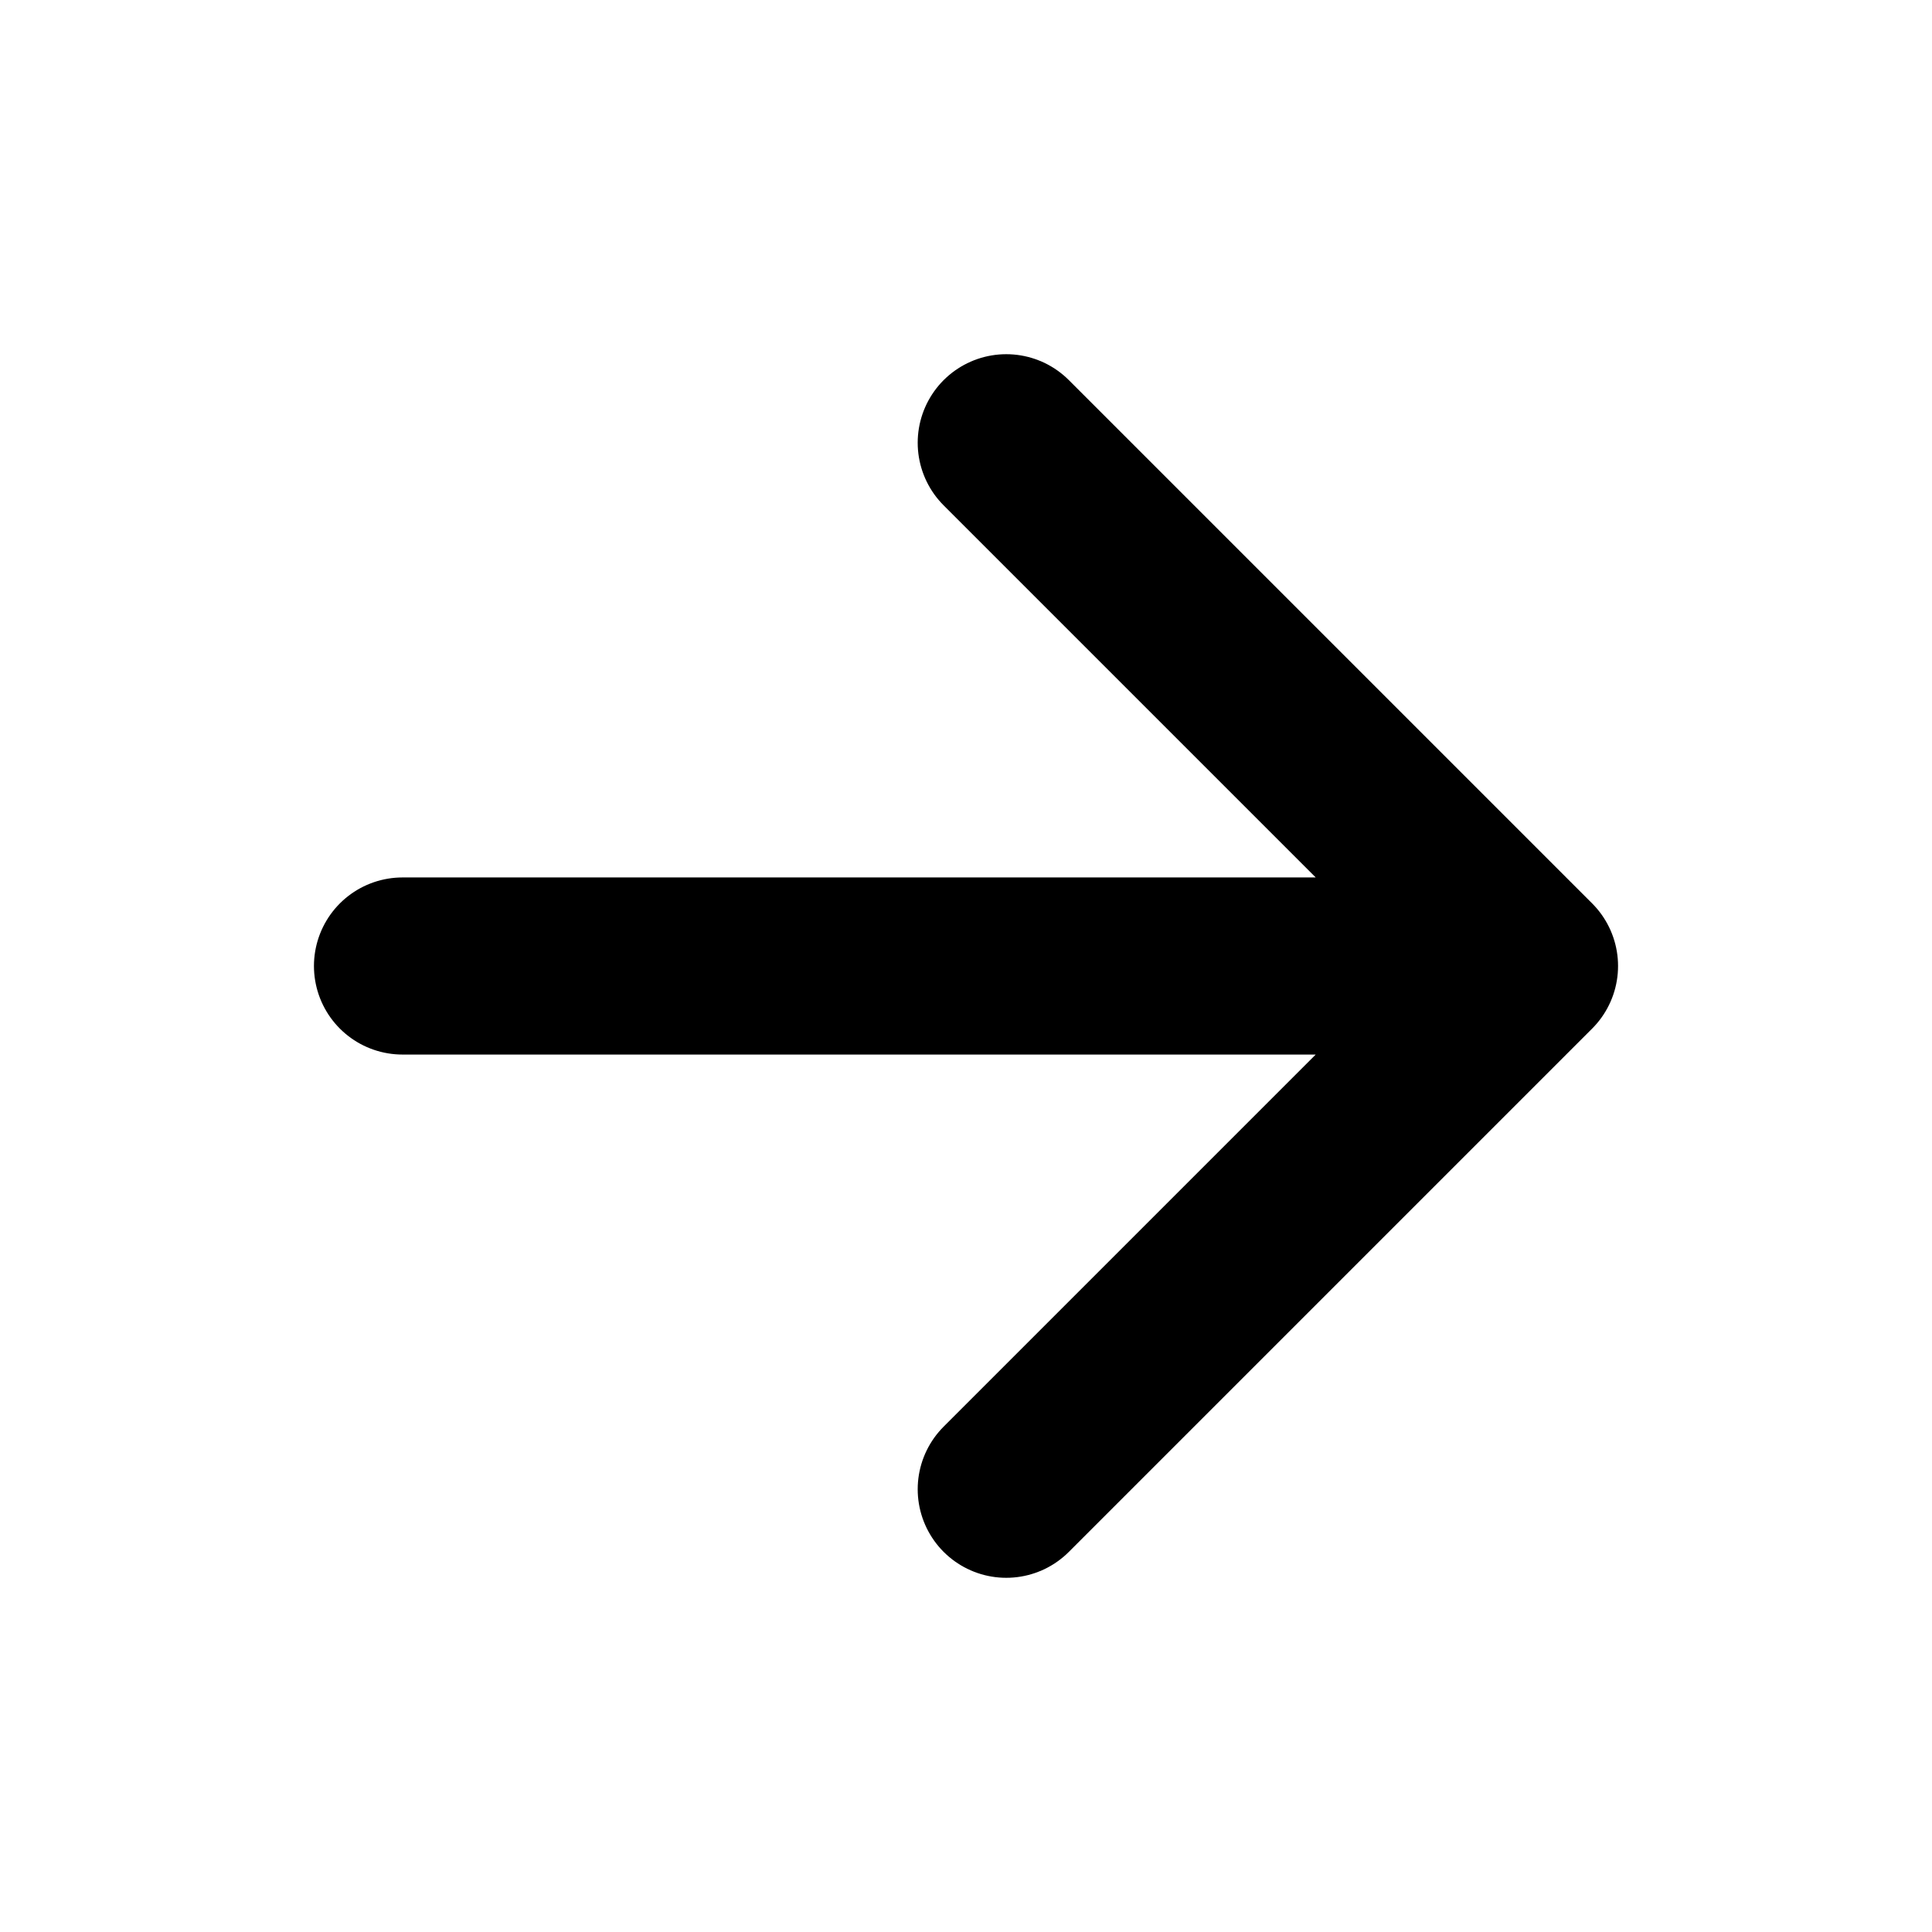
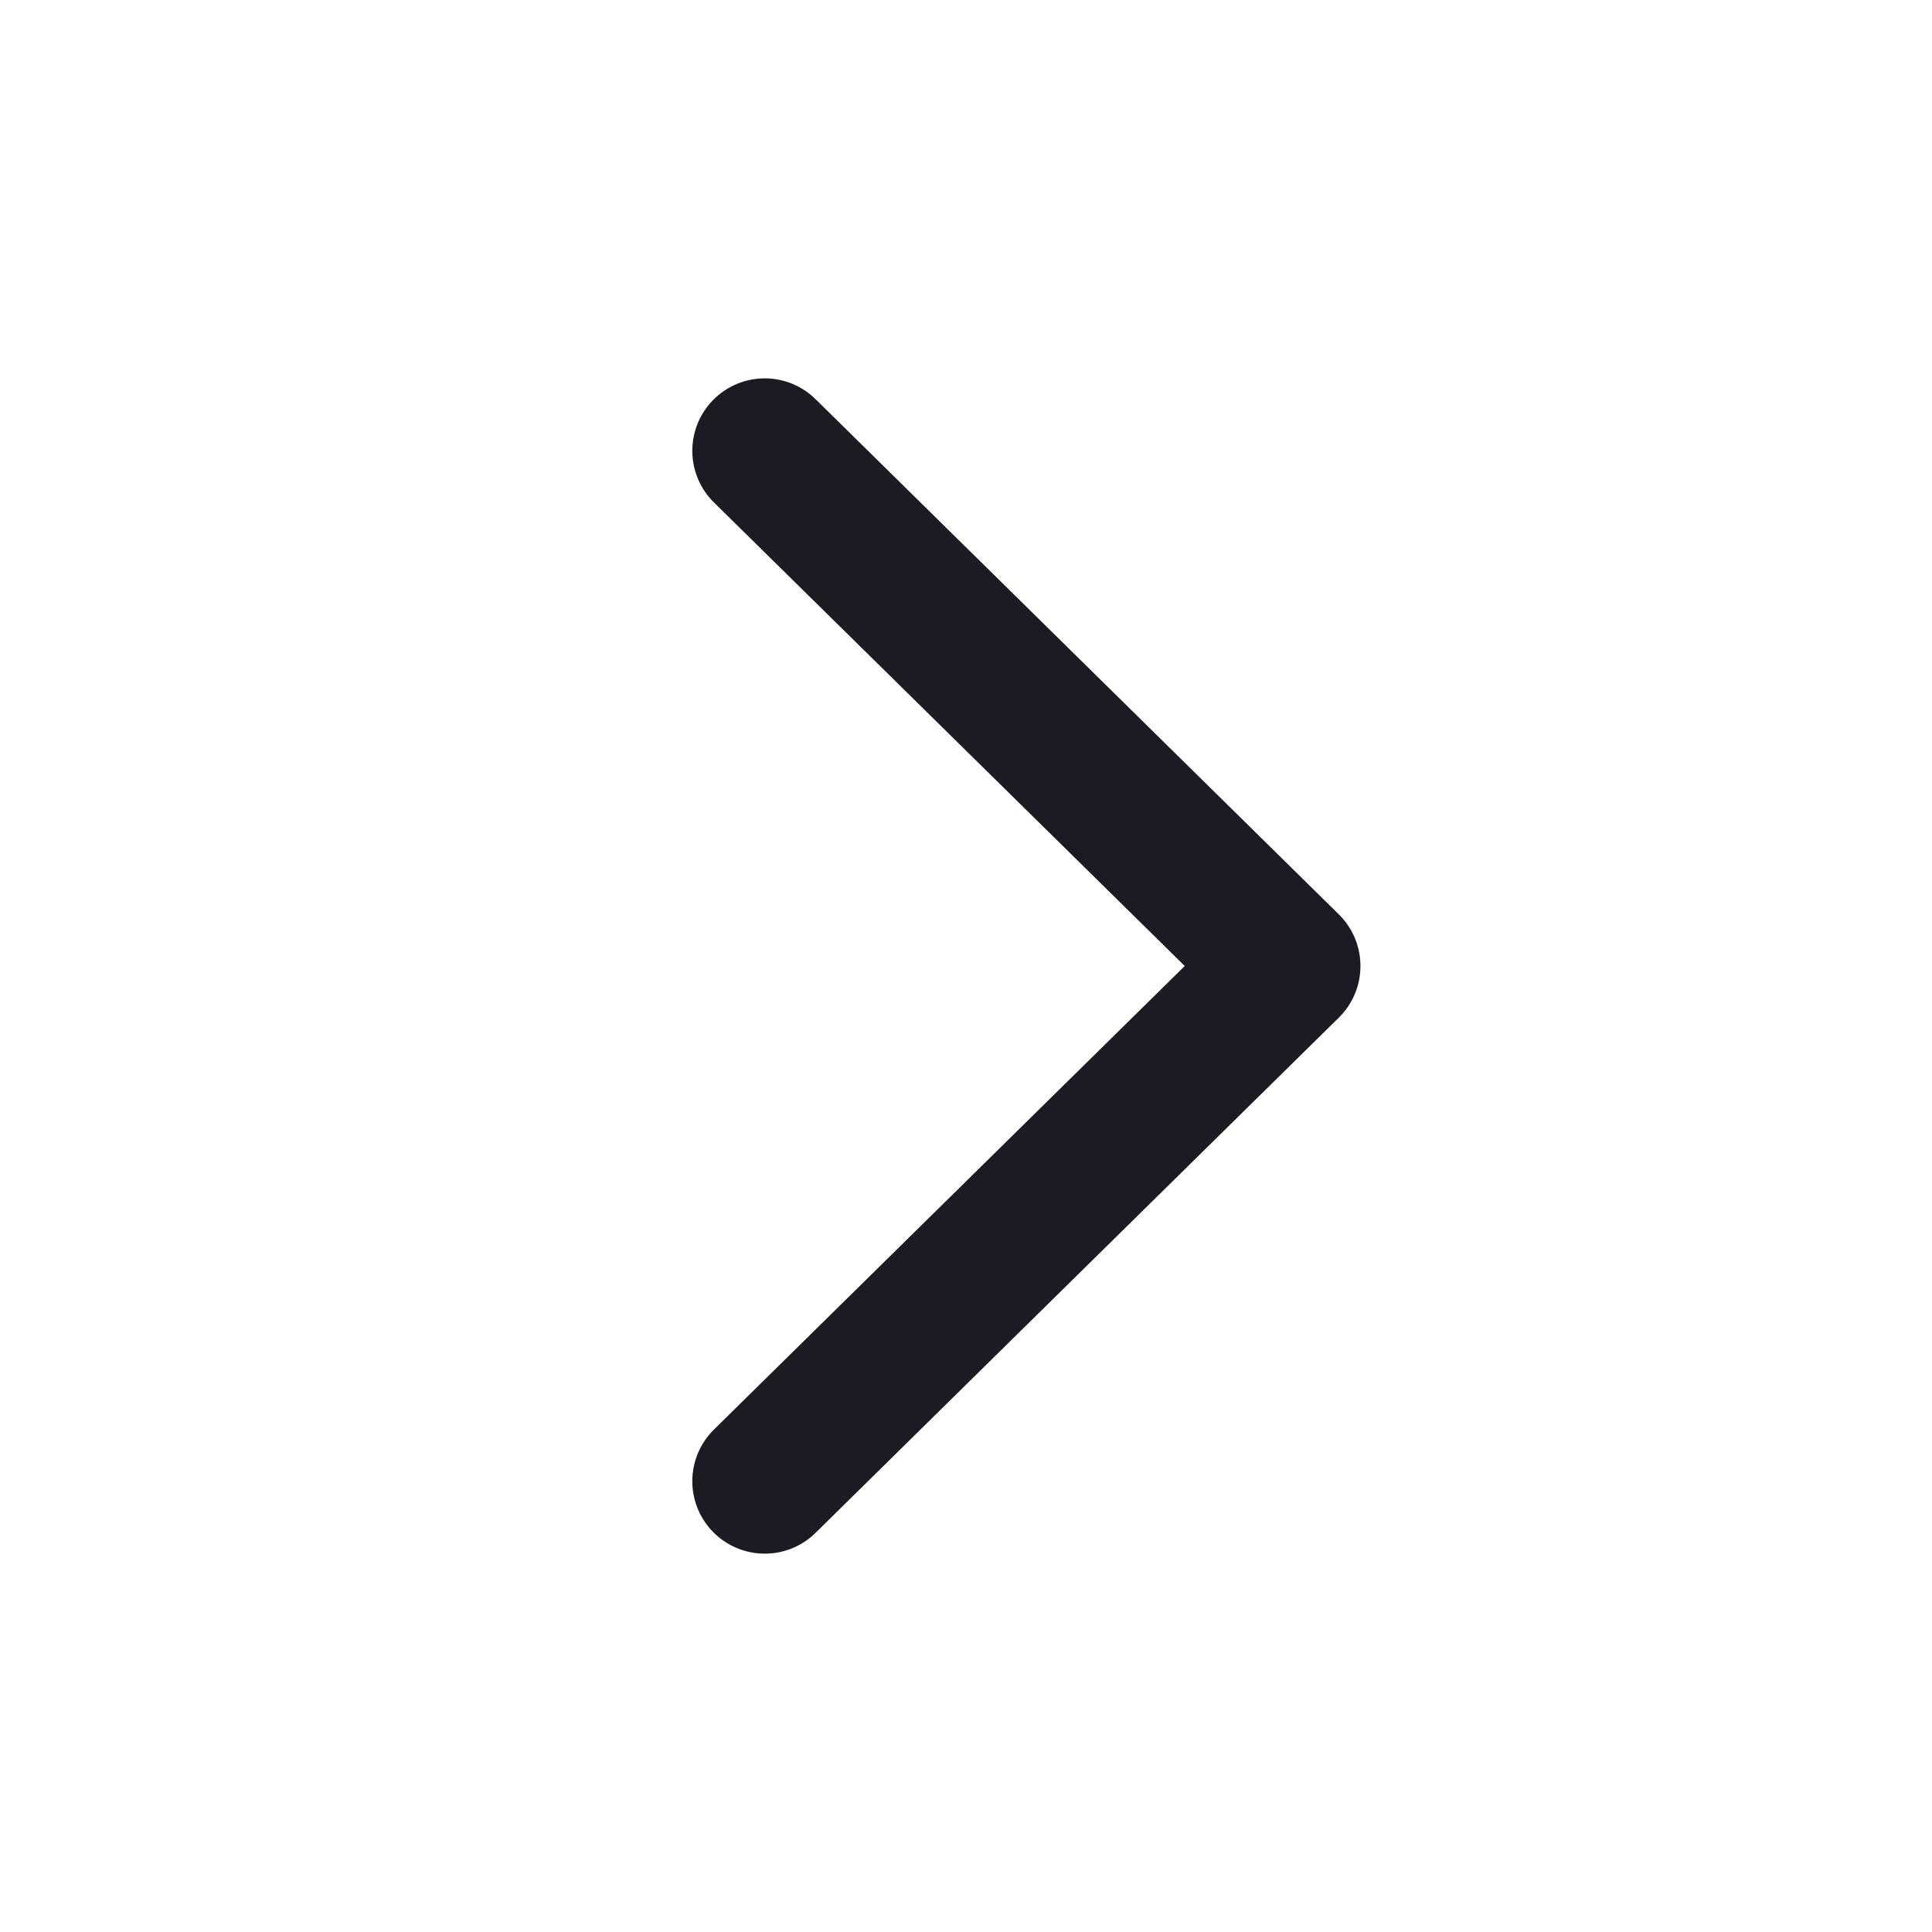
- <svg xmlns="http://www.w3.org/2000/svg" viewBox="0 0 24 24" fill="none" stroke="currentColor" stroke-width="2.2" stroke-linecap="round" stroke-linejoin="round">
-   <path d="M5 12h14m-6.5-6.5L19 12l-6.5 6.5" />
+ <svg xmlns="http://www.w3.org/2000/svg" viewBox="0 0 24 24" fill="none" stroke="#1C1B24" stroke-width="1.8" stroke-linecap="round" stroke-linejoin="round">
+   <path d="m9.5 5.6 6.5 6.4-6.5 6.4" />
</svg>
